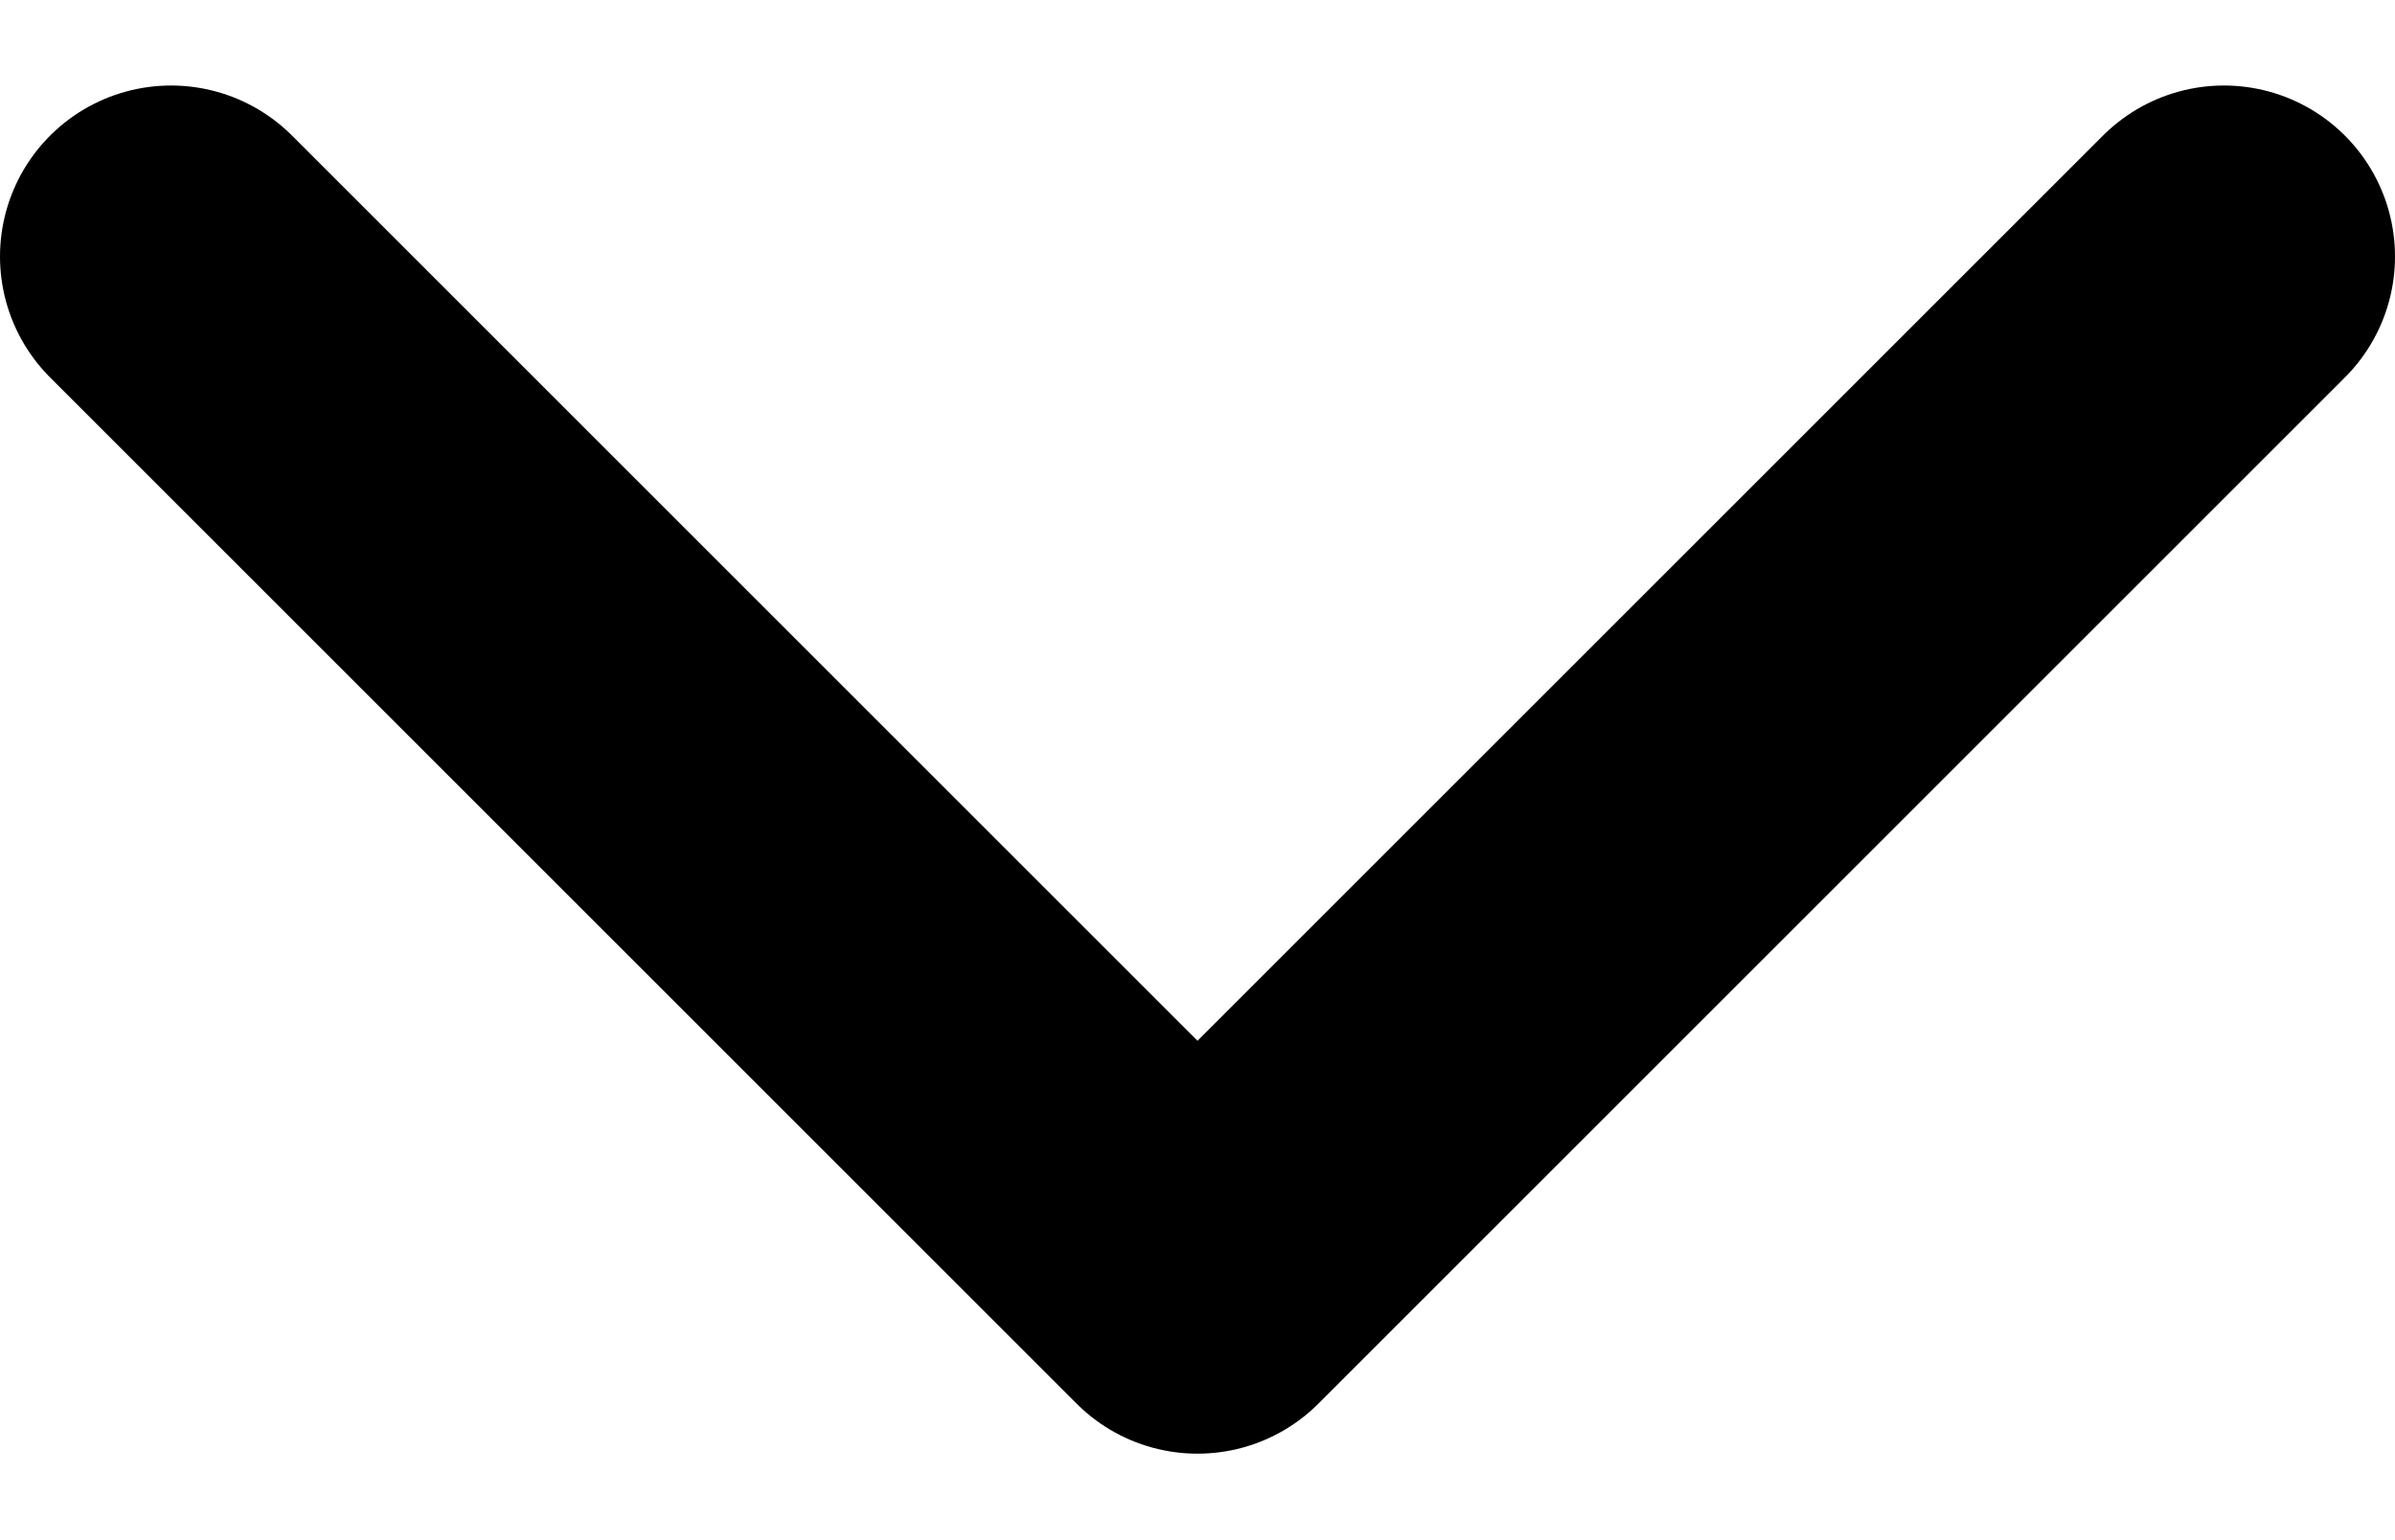
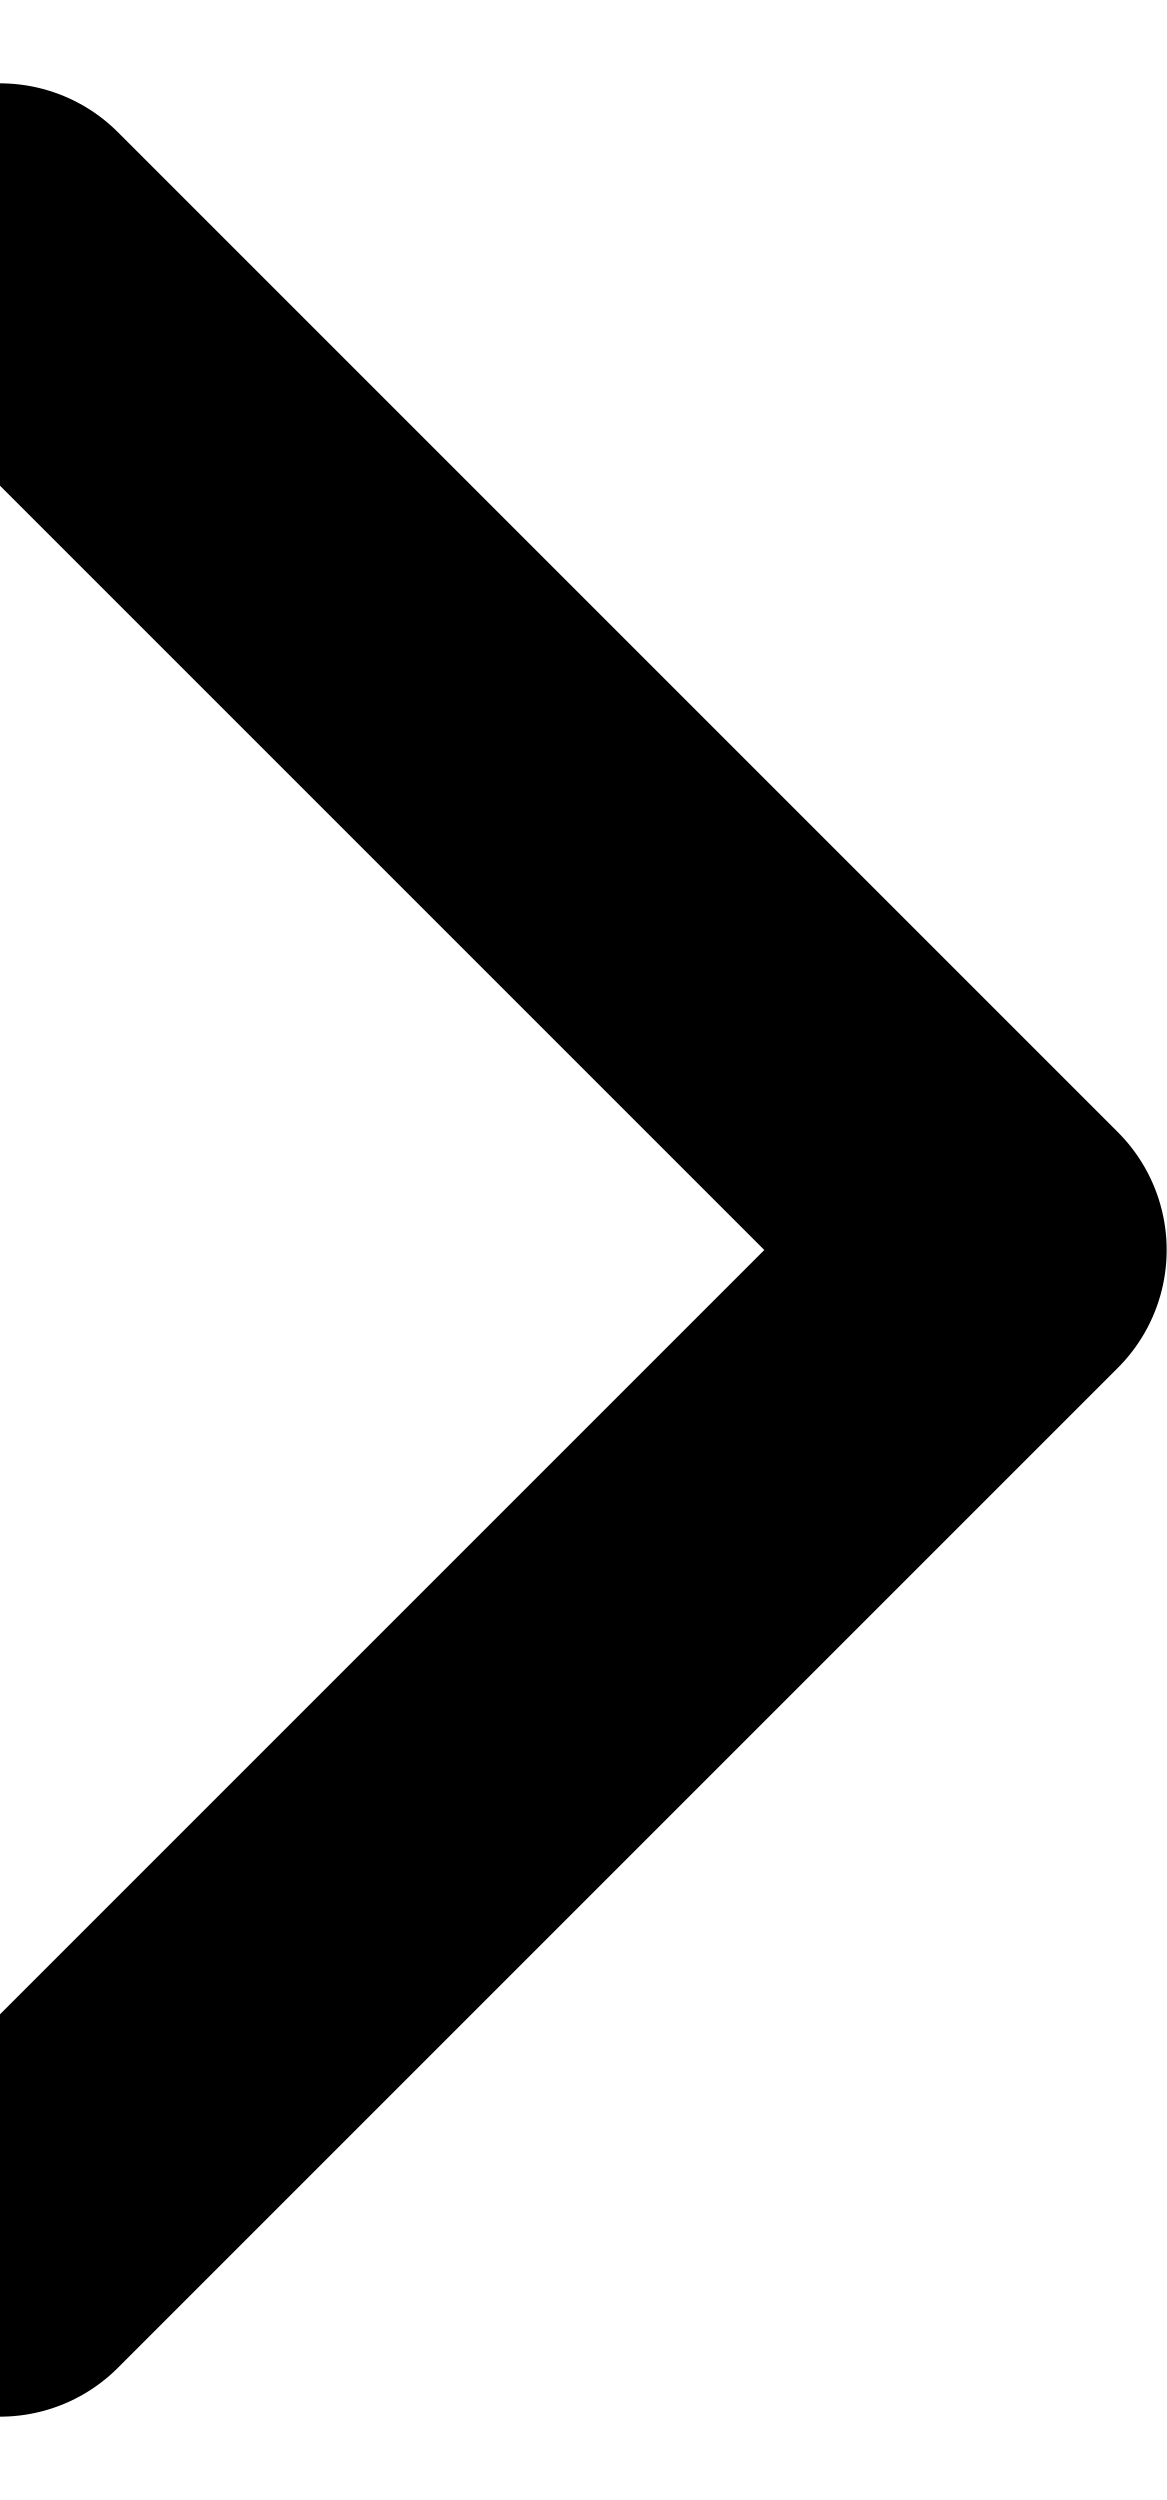
- <svg xmlns="http://www.w3.org/2000/svg" width="14" height="9" viewBox="0 0 14 9" fill="none">
-   <path d="M1 1.5L7 7.5L13 1.5" stroke="black" stroke-width="2" stroke-linecap="round" stroke-linejoin="round" />
+ <svg xmlns="http://www.w3.org/2000/svg" width="7" height="15" viewBox="0 0 7 15" fill="none">
+   <path d="M0 13.5L6 7.5L0 1.5" stroke="black" stroke-width="2" stroke-linecap="round" stroke-linejoin="round" />
</svg>
